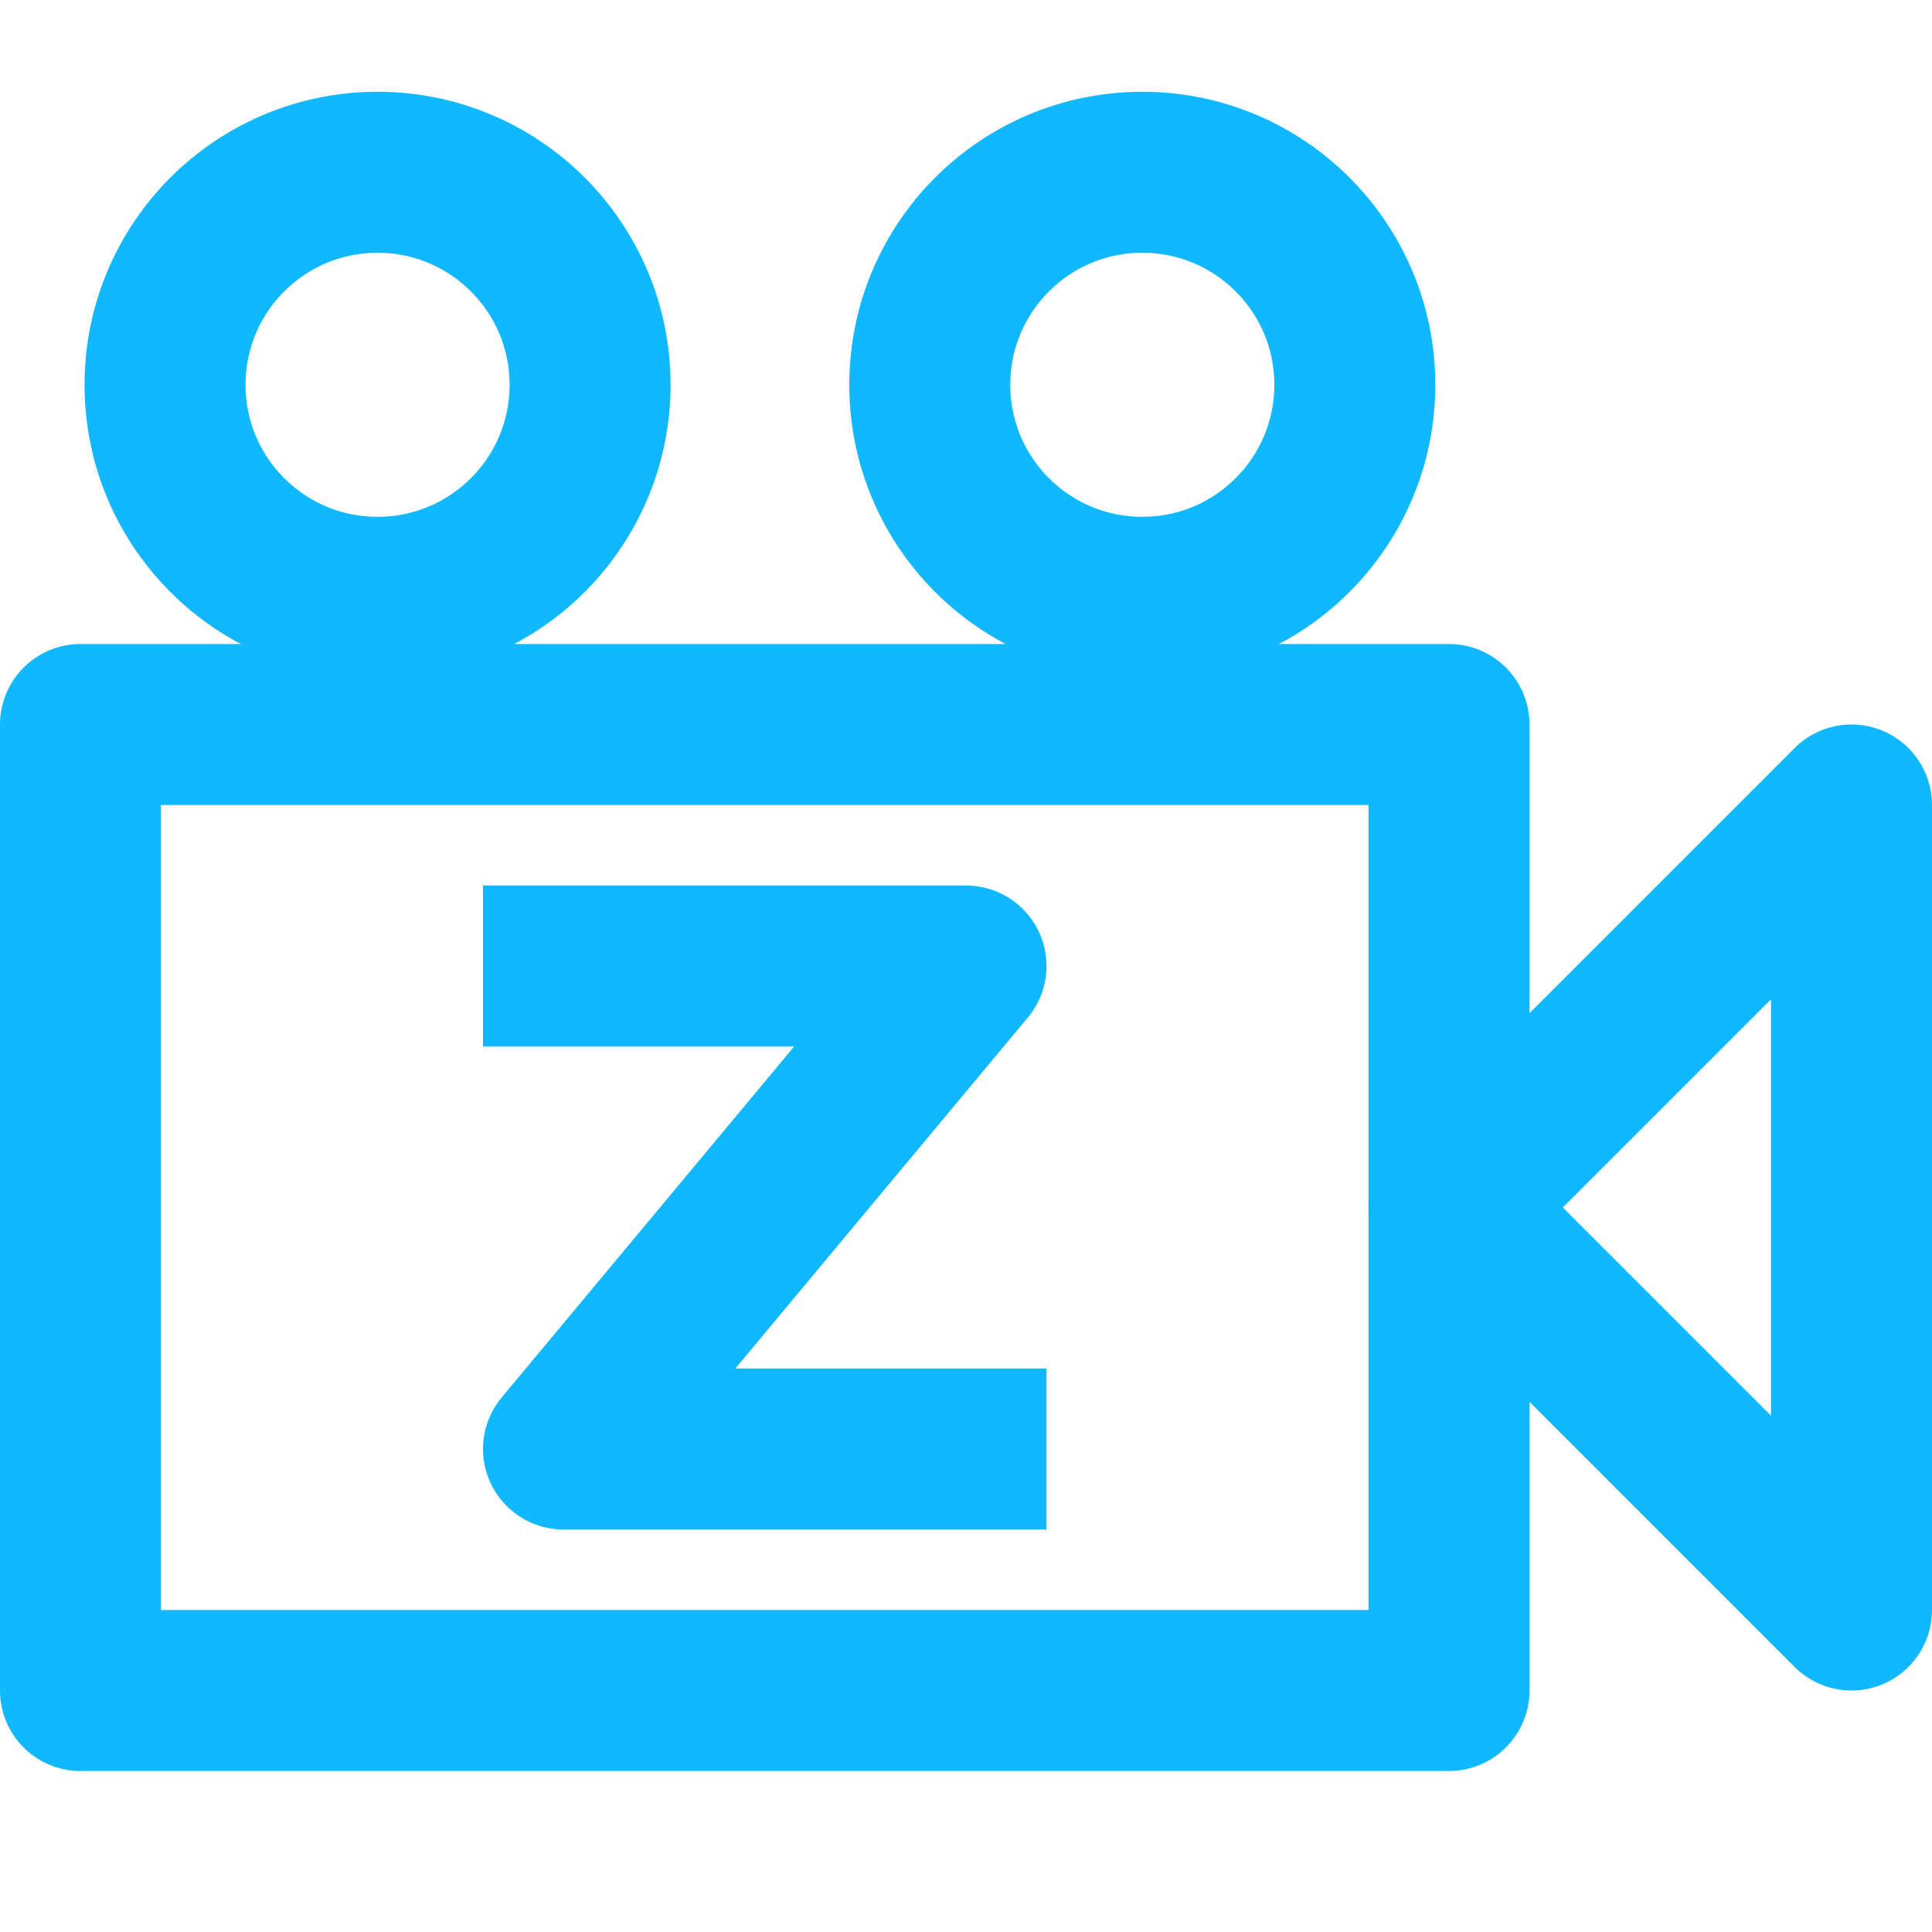
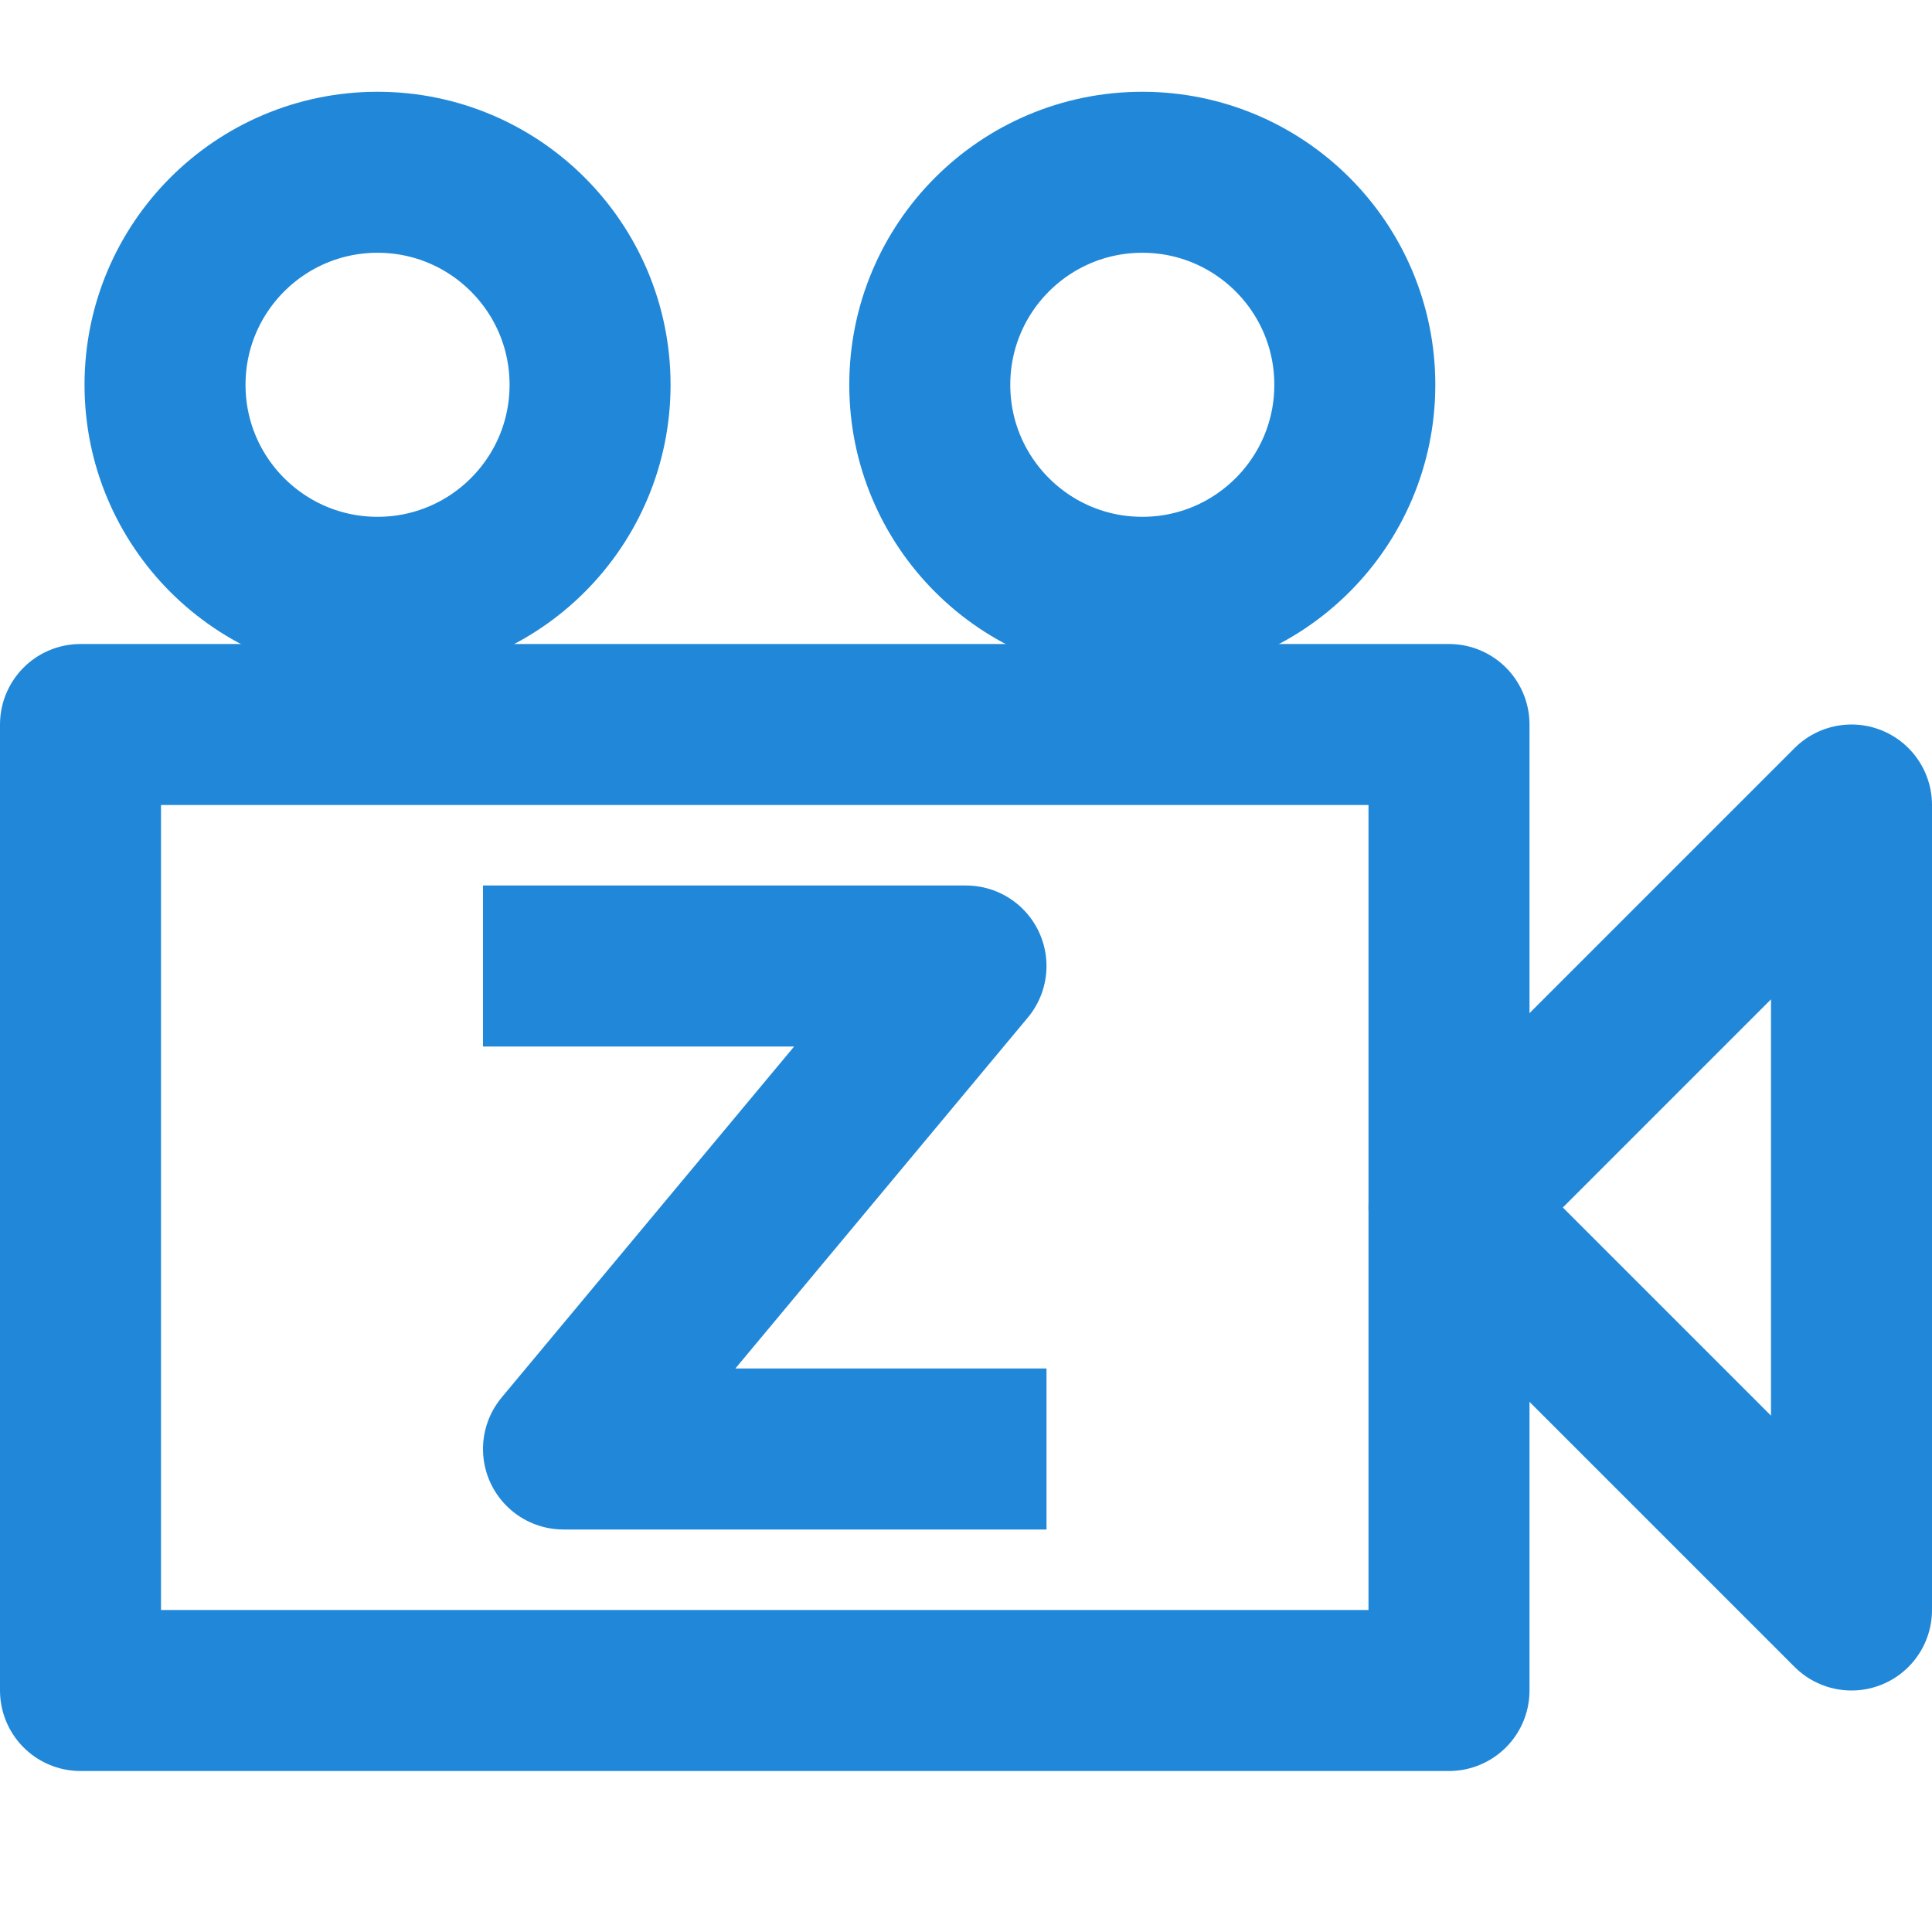
<svg xmlns="http://www.w3.org/2000/svg" id="ZenduCam" viewBox="0 0 24 24">
  <defs>
-     <style>.cls-1,.cls-2,.cls-3{fill:none;stroke:#10b9ff;stroke-width:2px;}.cls-1{stroke-linecap:round;}.cls-1,.cls-3{stroke-linejoin:round;}.cls-2{stroke-miterlimit:10;}</style>
+     <style>.cls-1,.cls-2,.cls-3{fill:none;stroke:#2188d9;stroke-width:2px;}.cls-1{stroke-linecap:round;}.cls-1,.cls-3{stroke-linejoin:round;}.cls-2{stroke-miterlimit:10;}</style>
  </defs>
  <rect class="cls-1" x="1" y="9" width="17" height="12" />
  <polygon class="cls-1" points="23 10 18 15 23 20 23 10" />
  <circle class="cls-1" cx="4.69" cy="4.78" r="2.64" />
  <circle class="cls-2" cx="14.19" cy="4.78" r="2.64" />
  <polyline class="cls-3" points="6 12 12 12 7 18 13 18" />
</svg>
